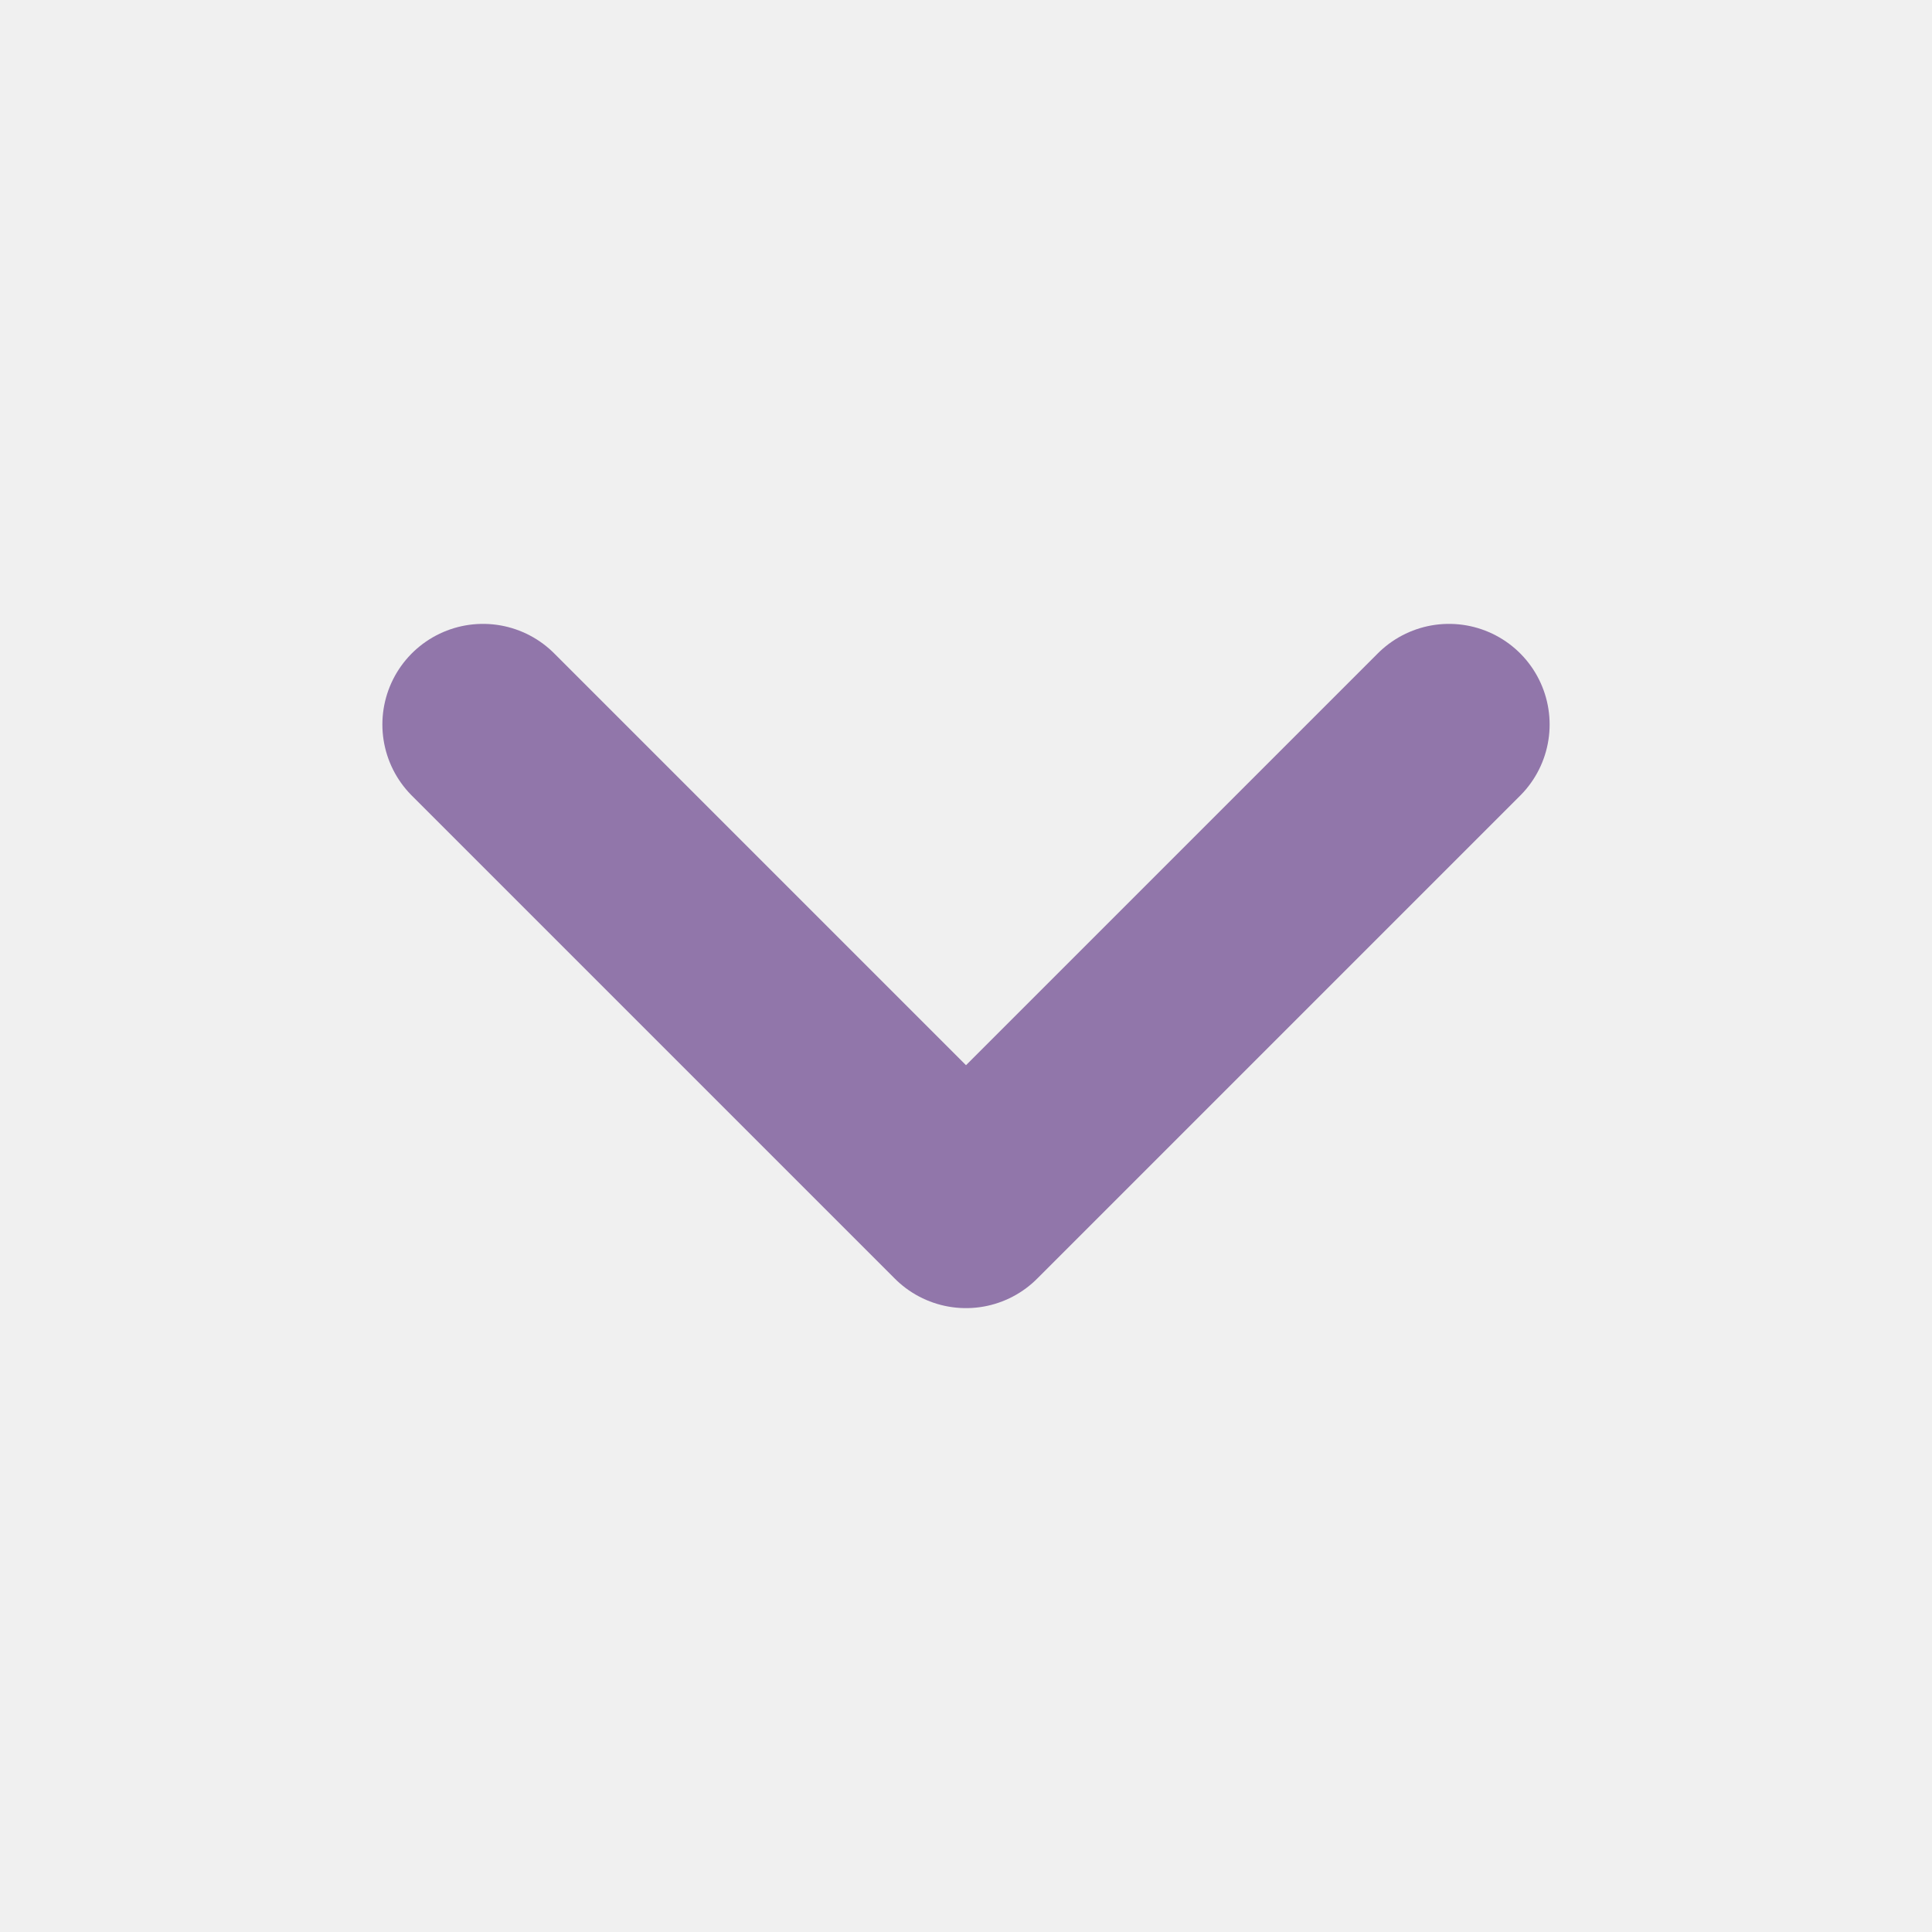
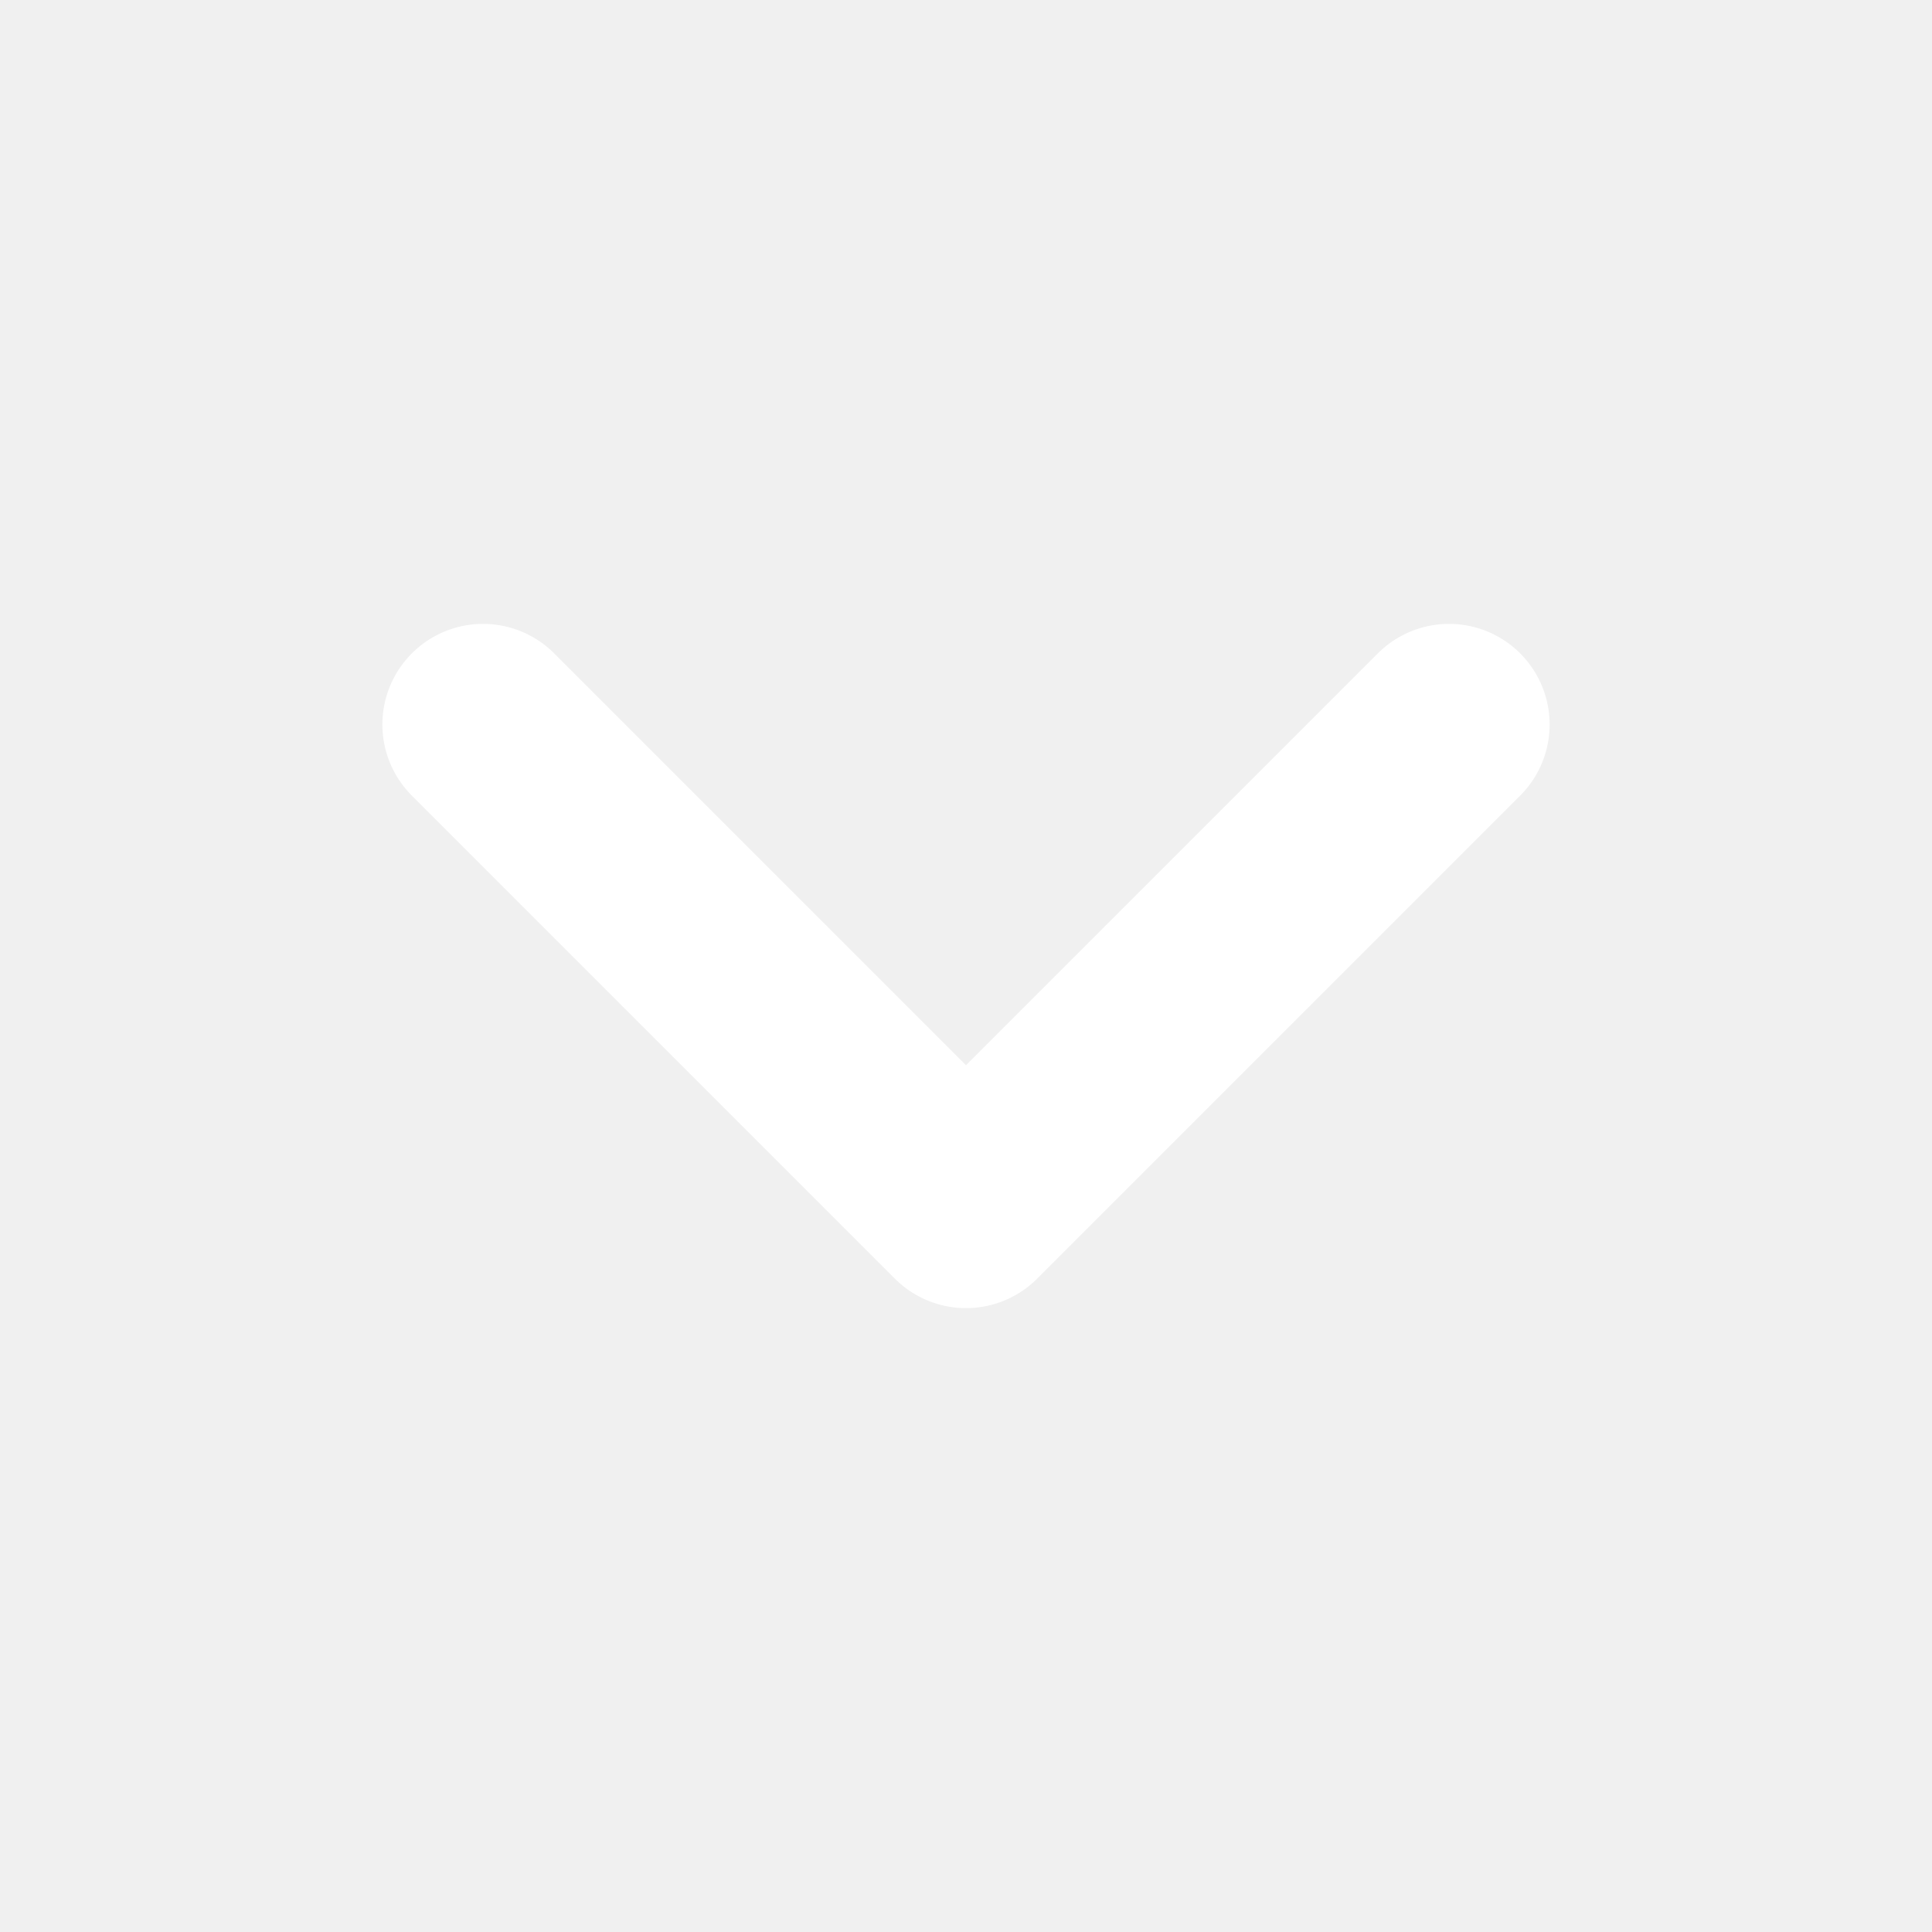
<svg xmlns="http://www.w3.org/2000/svg" width="48" height="48" viewBox="0 0 48 48" fill="none">
-   <path d="M12 18L24 30L36 18" stroke="#9176AA" stroke-width="5" stroke-linecap="round" stroke-linejoin="round" />
+   <path d="M12 18L24 30L36 18" stroke="#fff" stroke-width="5" stroke-linecap="round" stroke-linejoin="round" />
</svg>
